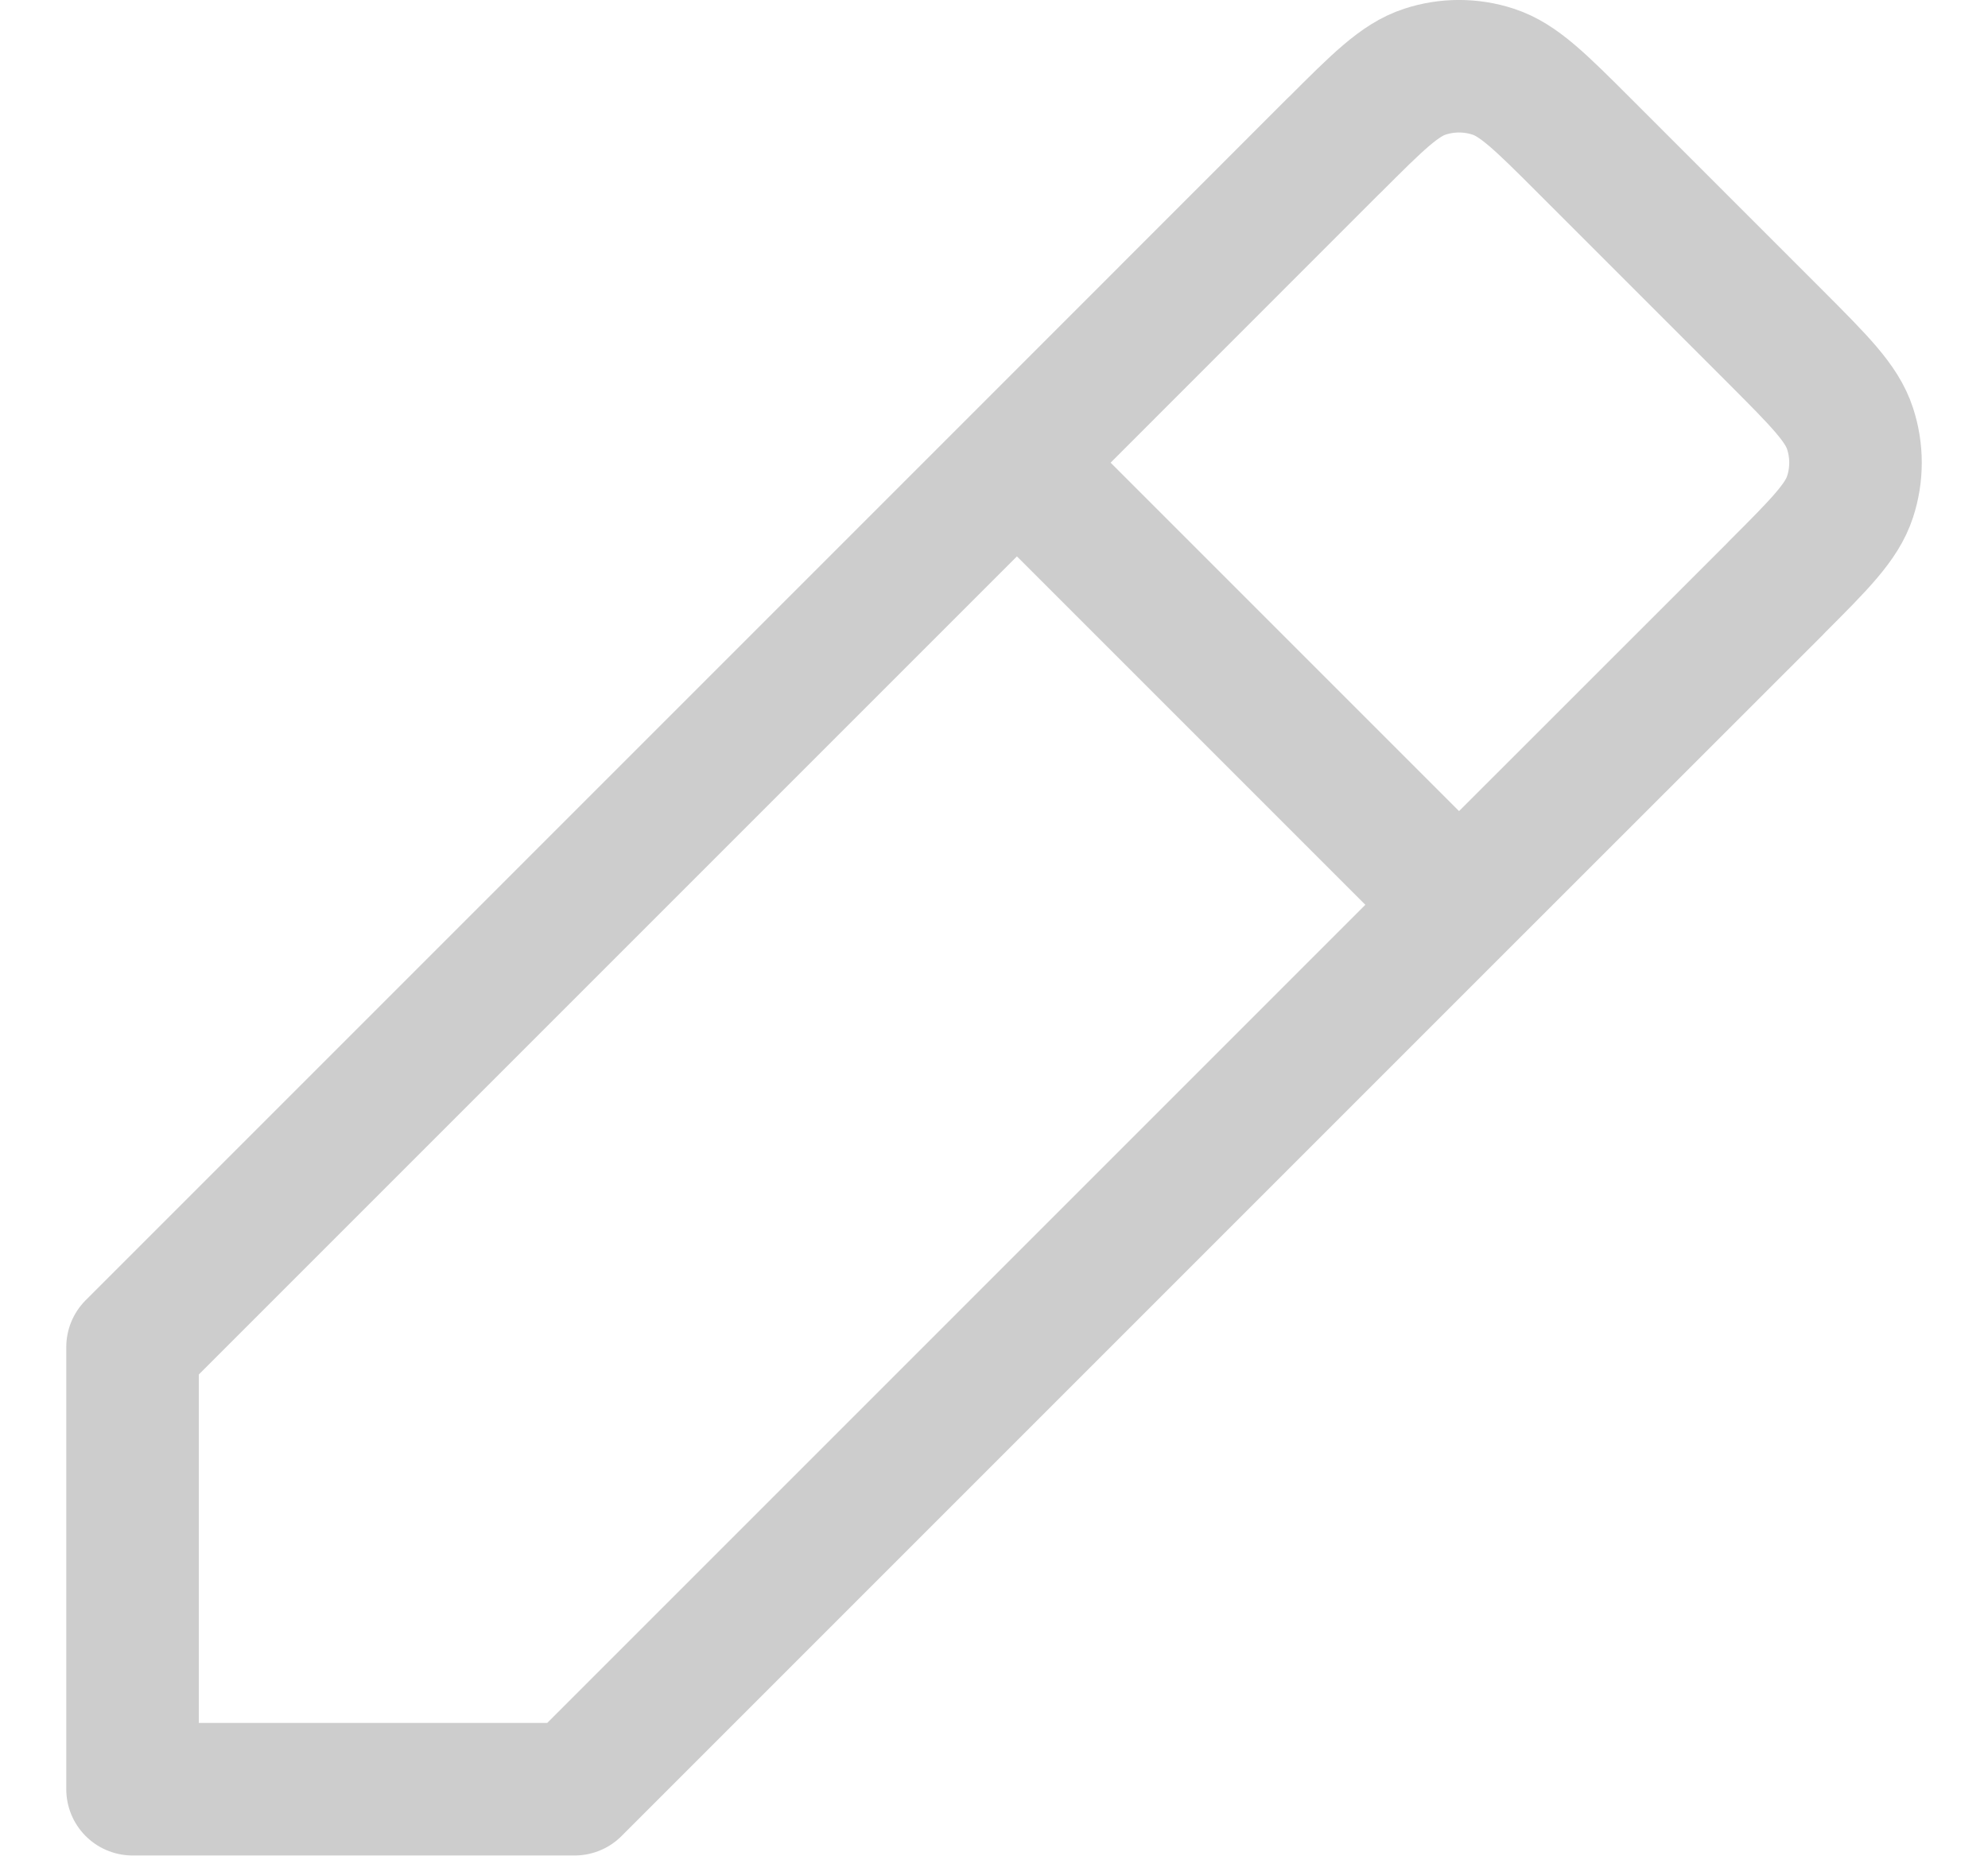
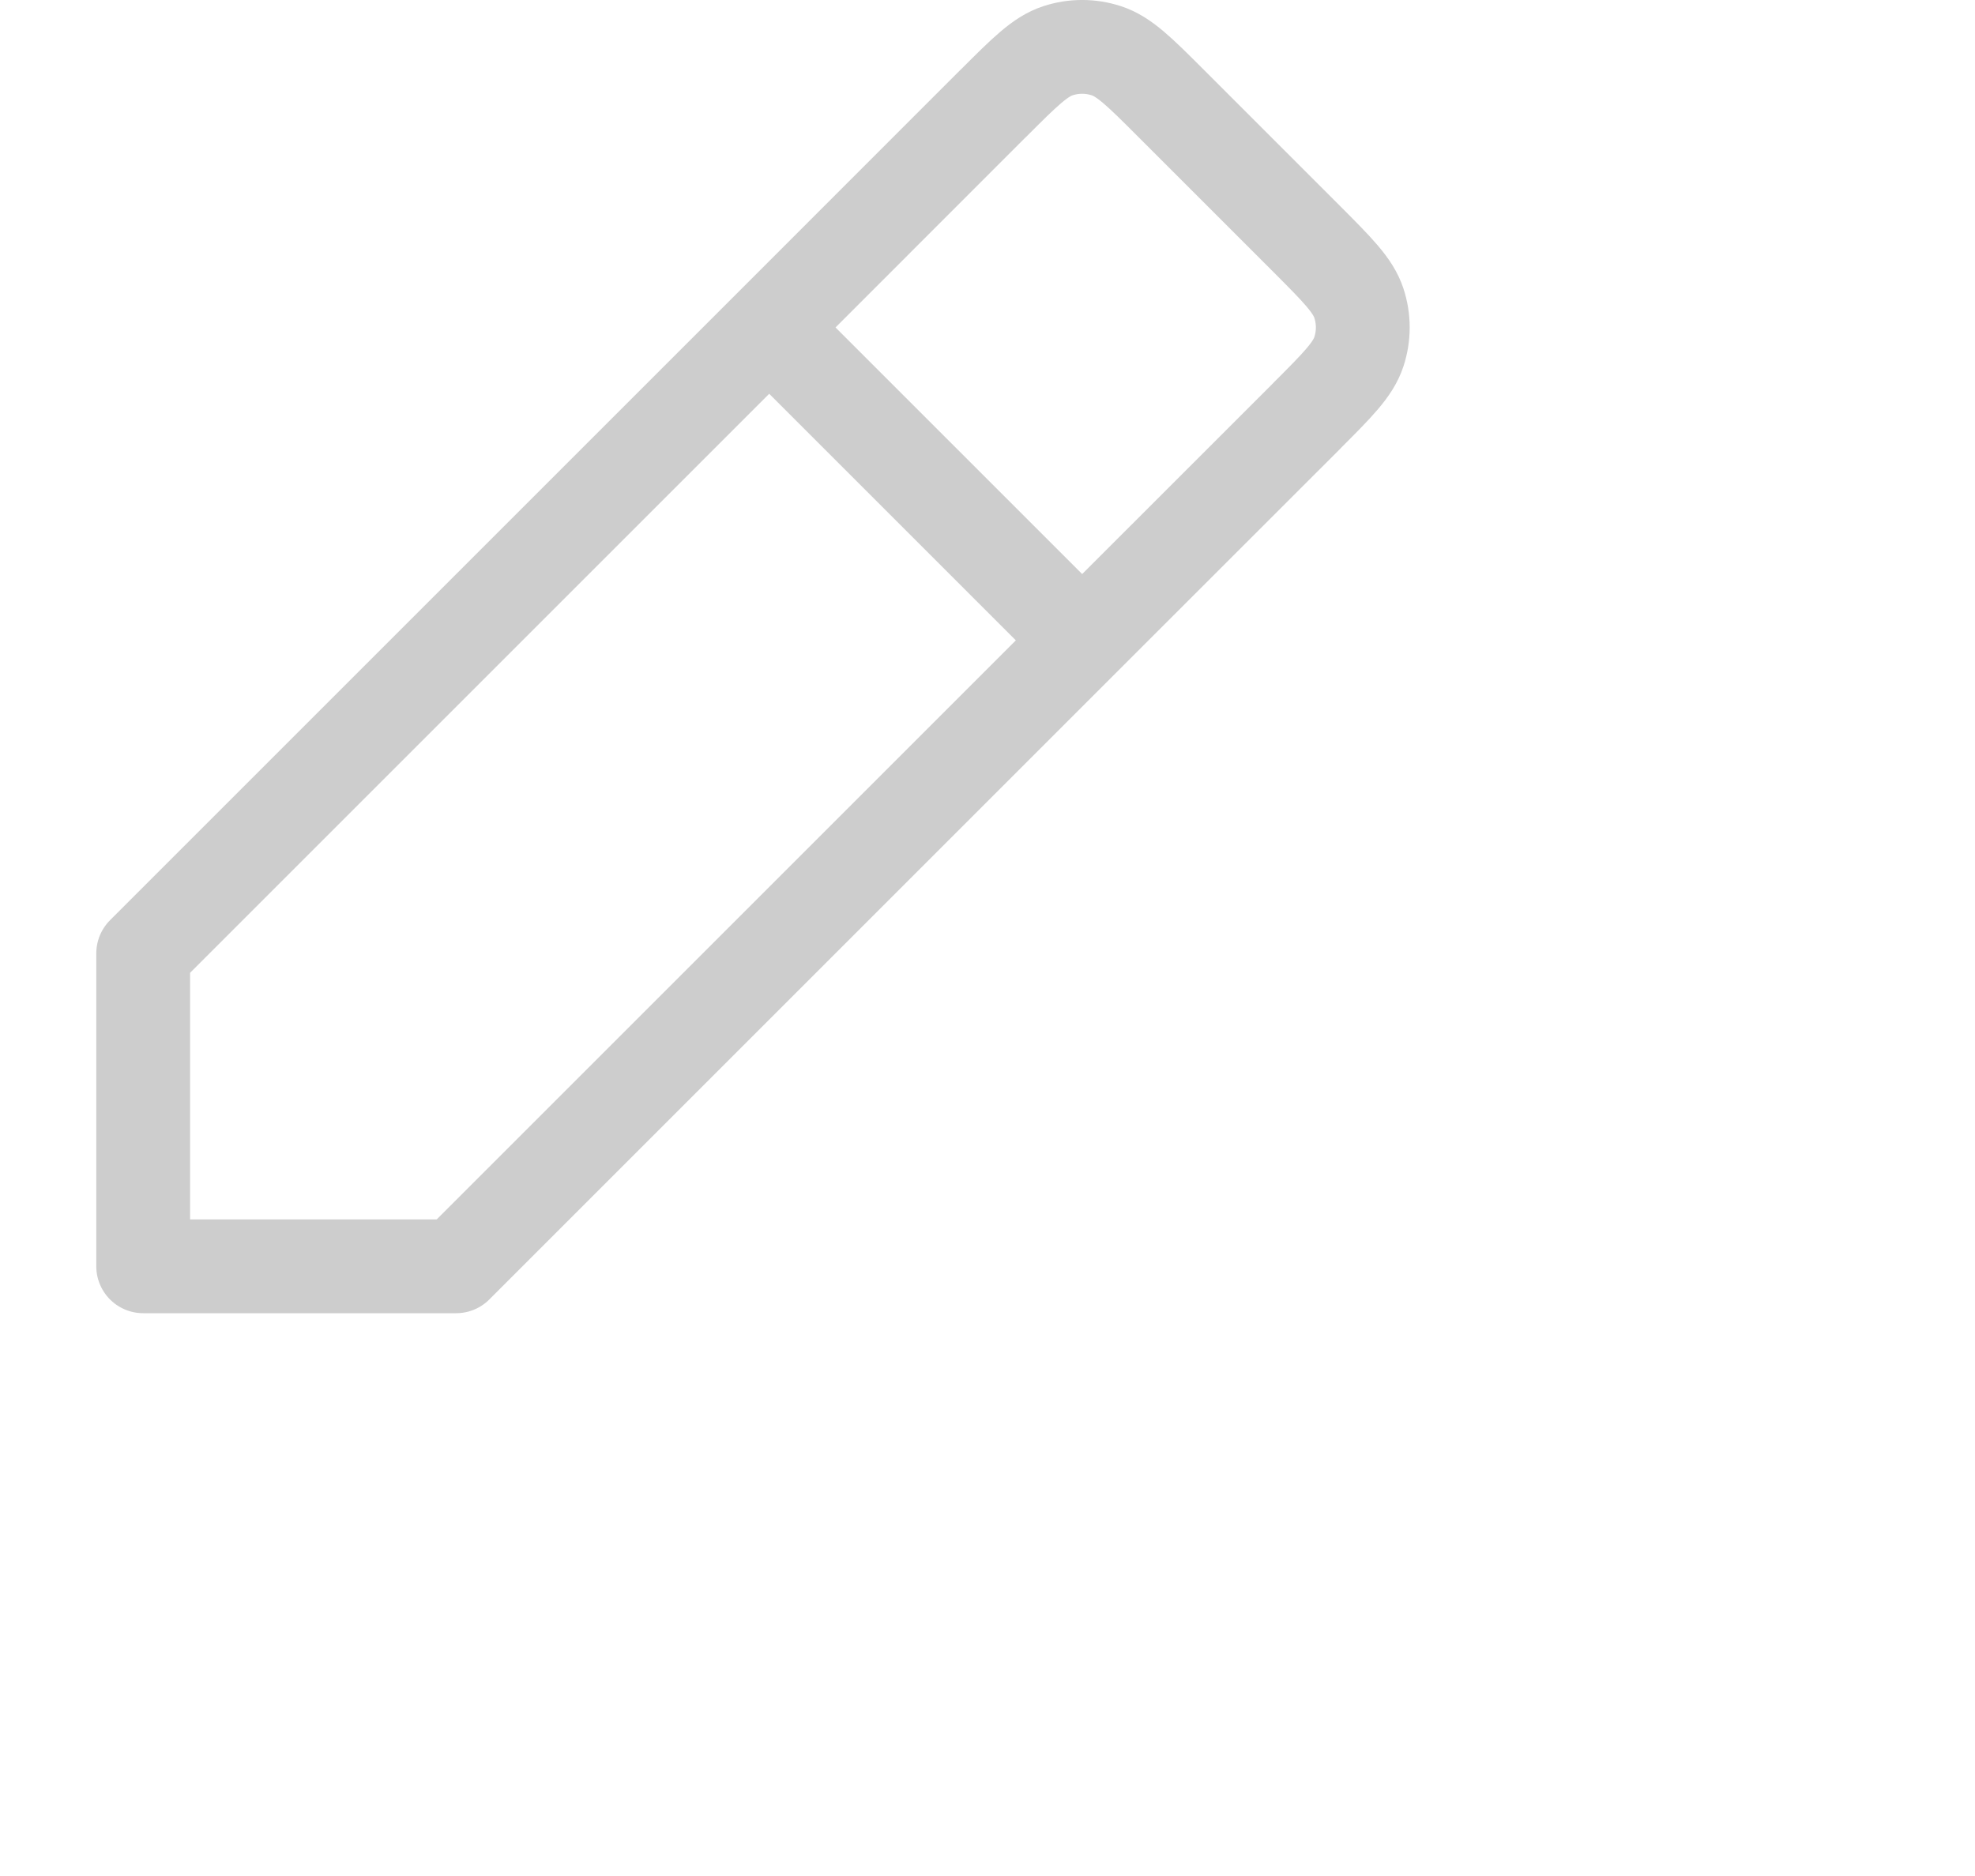
- <svg xmlns="http://www.w3.org/2000/svg" width="15" height="14" viewBox="0 0 15 14" fill="none">
+ <svg xmlns="http://www.w3.org/2000/svg" width="20" height="19" viewBox="0 0 20 20" fill="none">
  <path d="M7.673 3.491L1 10.164V13.5H4.336L11.009 6.827M7.673 3.491L10.065 1.098L10.067 1.097C10.396 0.768 10.561 0.603 10.751 0.541C10.919 0.486 11.099 0.486 11.267 0.541C11.457 0.603 11.622 0.767 11.951 1.096L13.402 2.547C13.732 2.878 13.897 3.043 13.959 3.233C14.014 3.401 14.014 3.581 13.959 3.749C13.897 3.939 13.732 4.104 13.402 4.434L13.402 4.435L11.009 6.827M7.673 3.491L11.009 6.827" stroke="#CDCDCD" stroke-linecap="round" stroke-linejoin="round" />
</svg>
